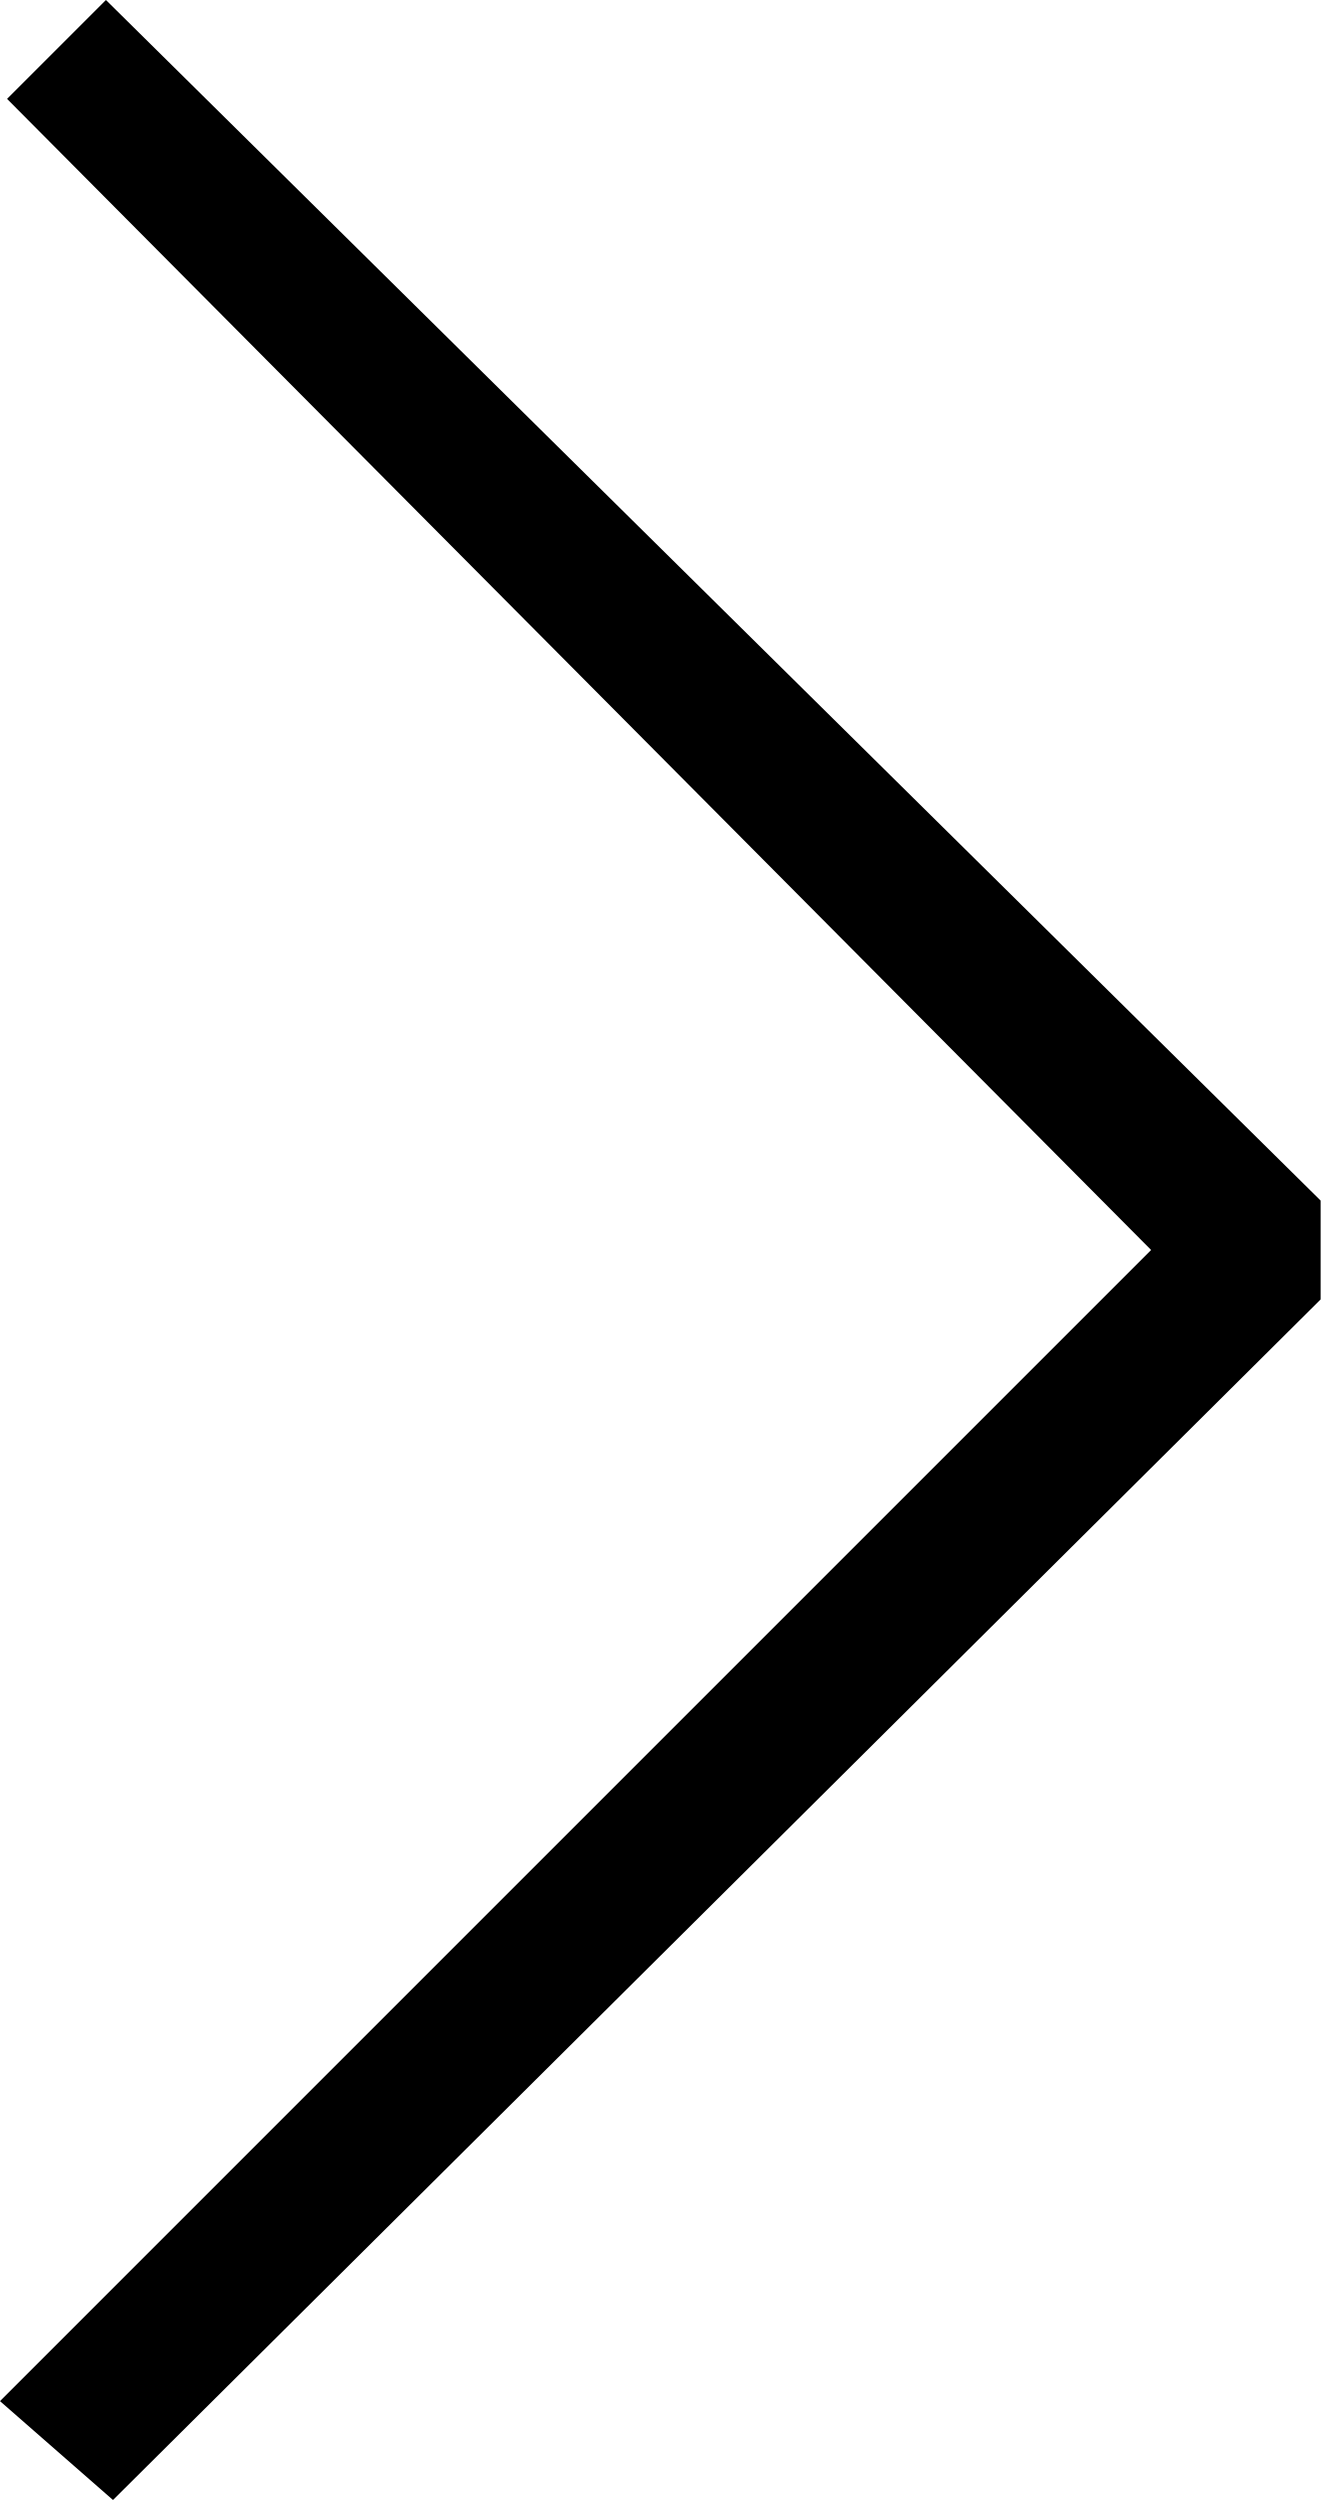
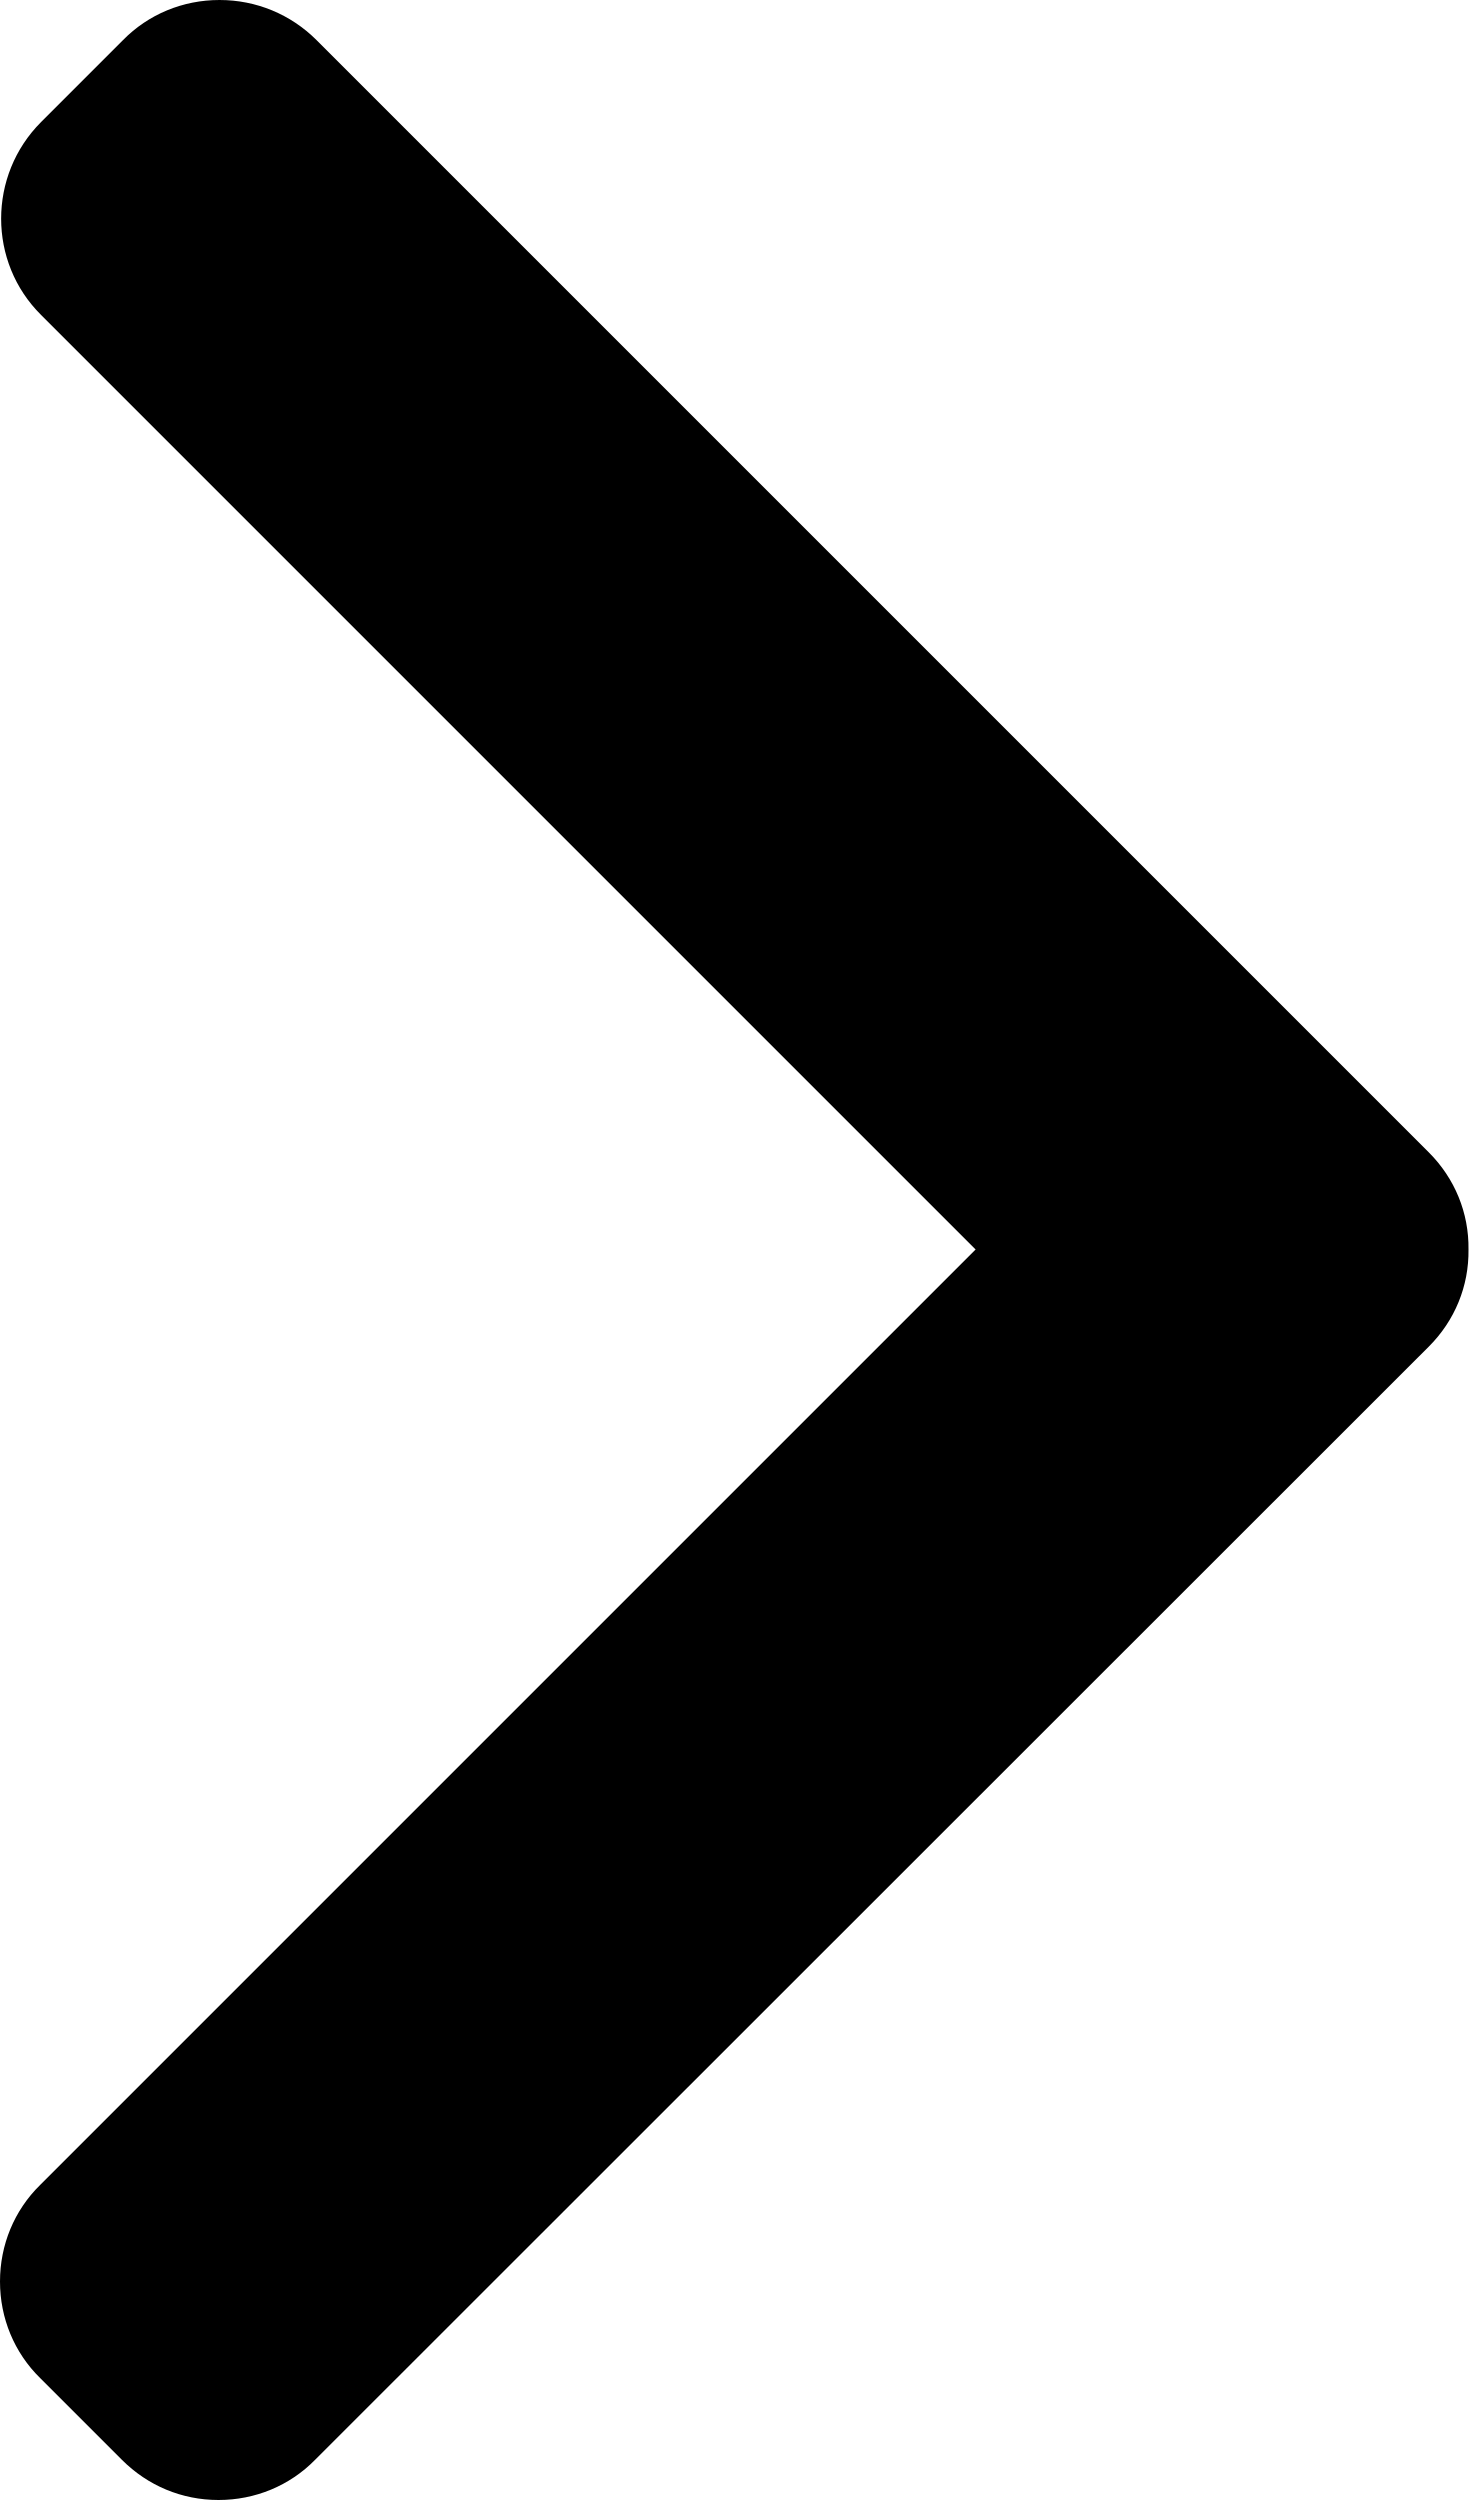
- <svg xmlns="http://www.w3.org/2000/svg" version="1.1" id="Capa_1" x="0px" y="0px" viewBox="0 0 18.7 35.4" style="enable-background:new 0 0 18.7 35.4;" xml:space="preserve">
+ <svg xmlns="http://www.w3.org/2000/svg" version="1.1" id="Layer_1" x="0px" y="0px" viewBox="0 0 289 492" style="enable-background:new 0 0 289 492;" xml:space="preserve">
  <g>
    <g>
-       <polygon points="18.7,17 1.5,0 0.1,1.4 16.3,17.7 0,34 1.6,35.4 18.7,18.4   " />
+       <path d="M281.2,226.8L62.3,7.9C57.2,2.8,50.4,0,43.2,0s-14,2.8-19,7.9L8.1,24C-2.4,34.5-2.4,51.6,8.1,62l183.9,183.9L7.9,430    C2.8,435,0,441.8,0,449c0,7.2,2.8,14,7.9,19L24,484.1c5.1,5.1,11.8,7.9,19,7.9s14-2.8,19-7.9L281.2,265c5.1-5.1,7.9-11.9,7.8-19.1    C289.1,238.7,286.3,231.9,281.2,226.8z" />
    </g>
  </g>
</svg>
